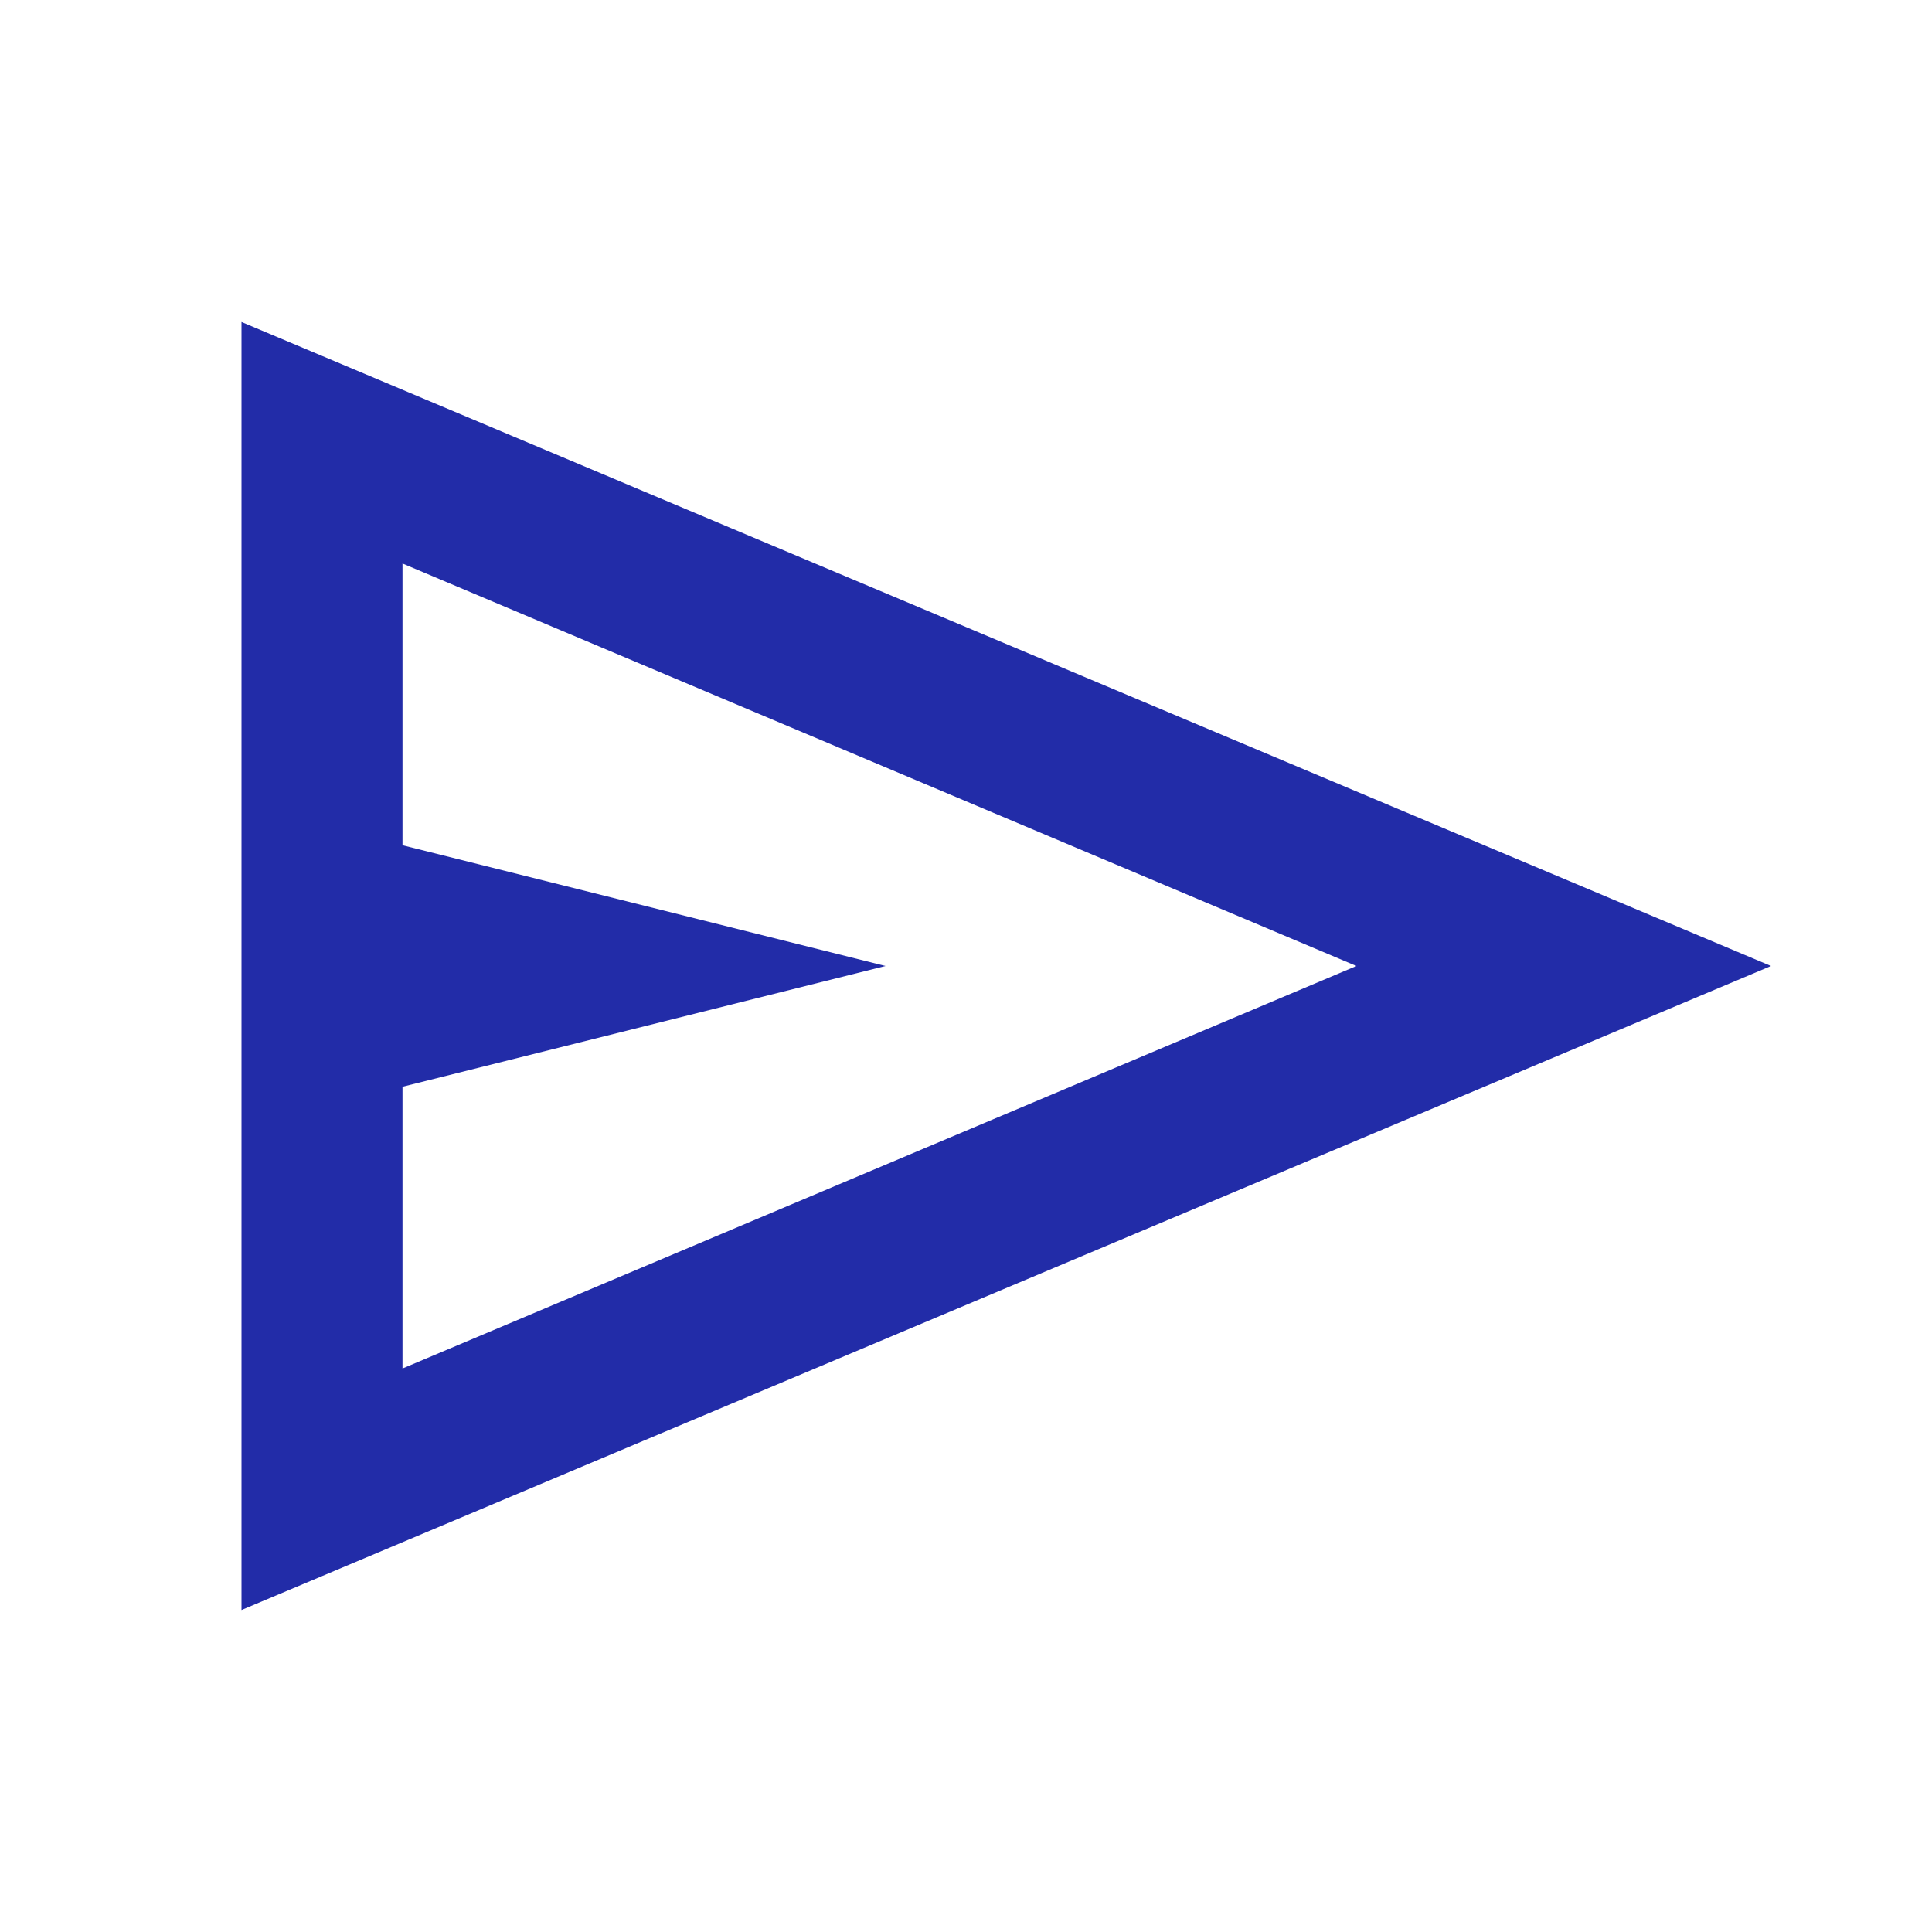
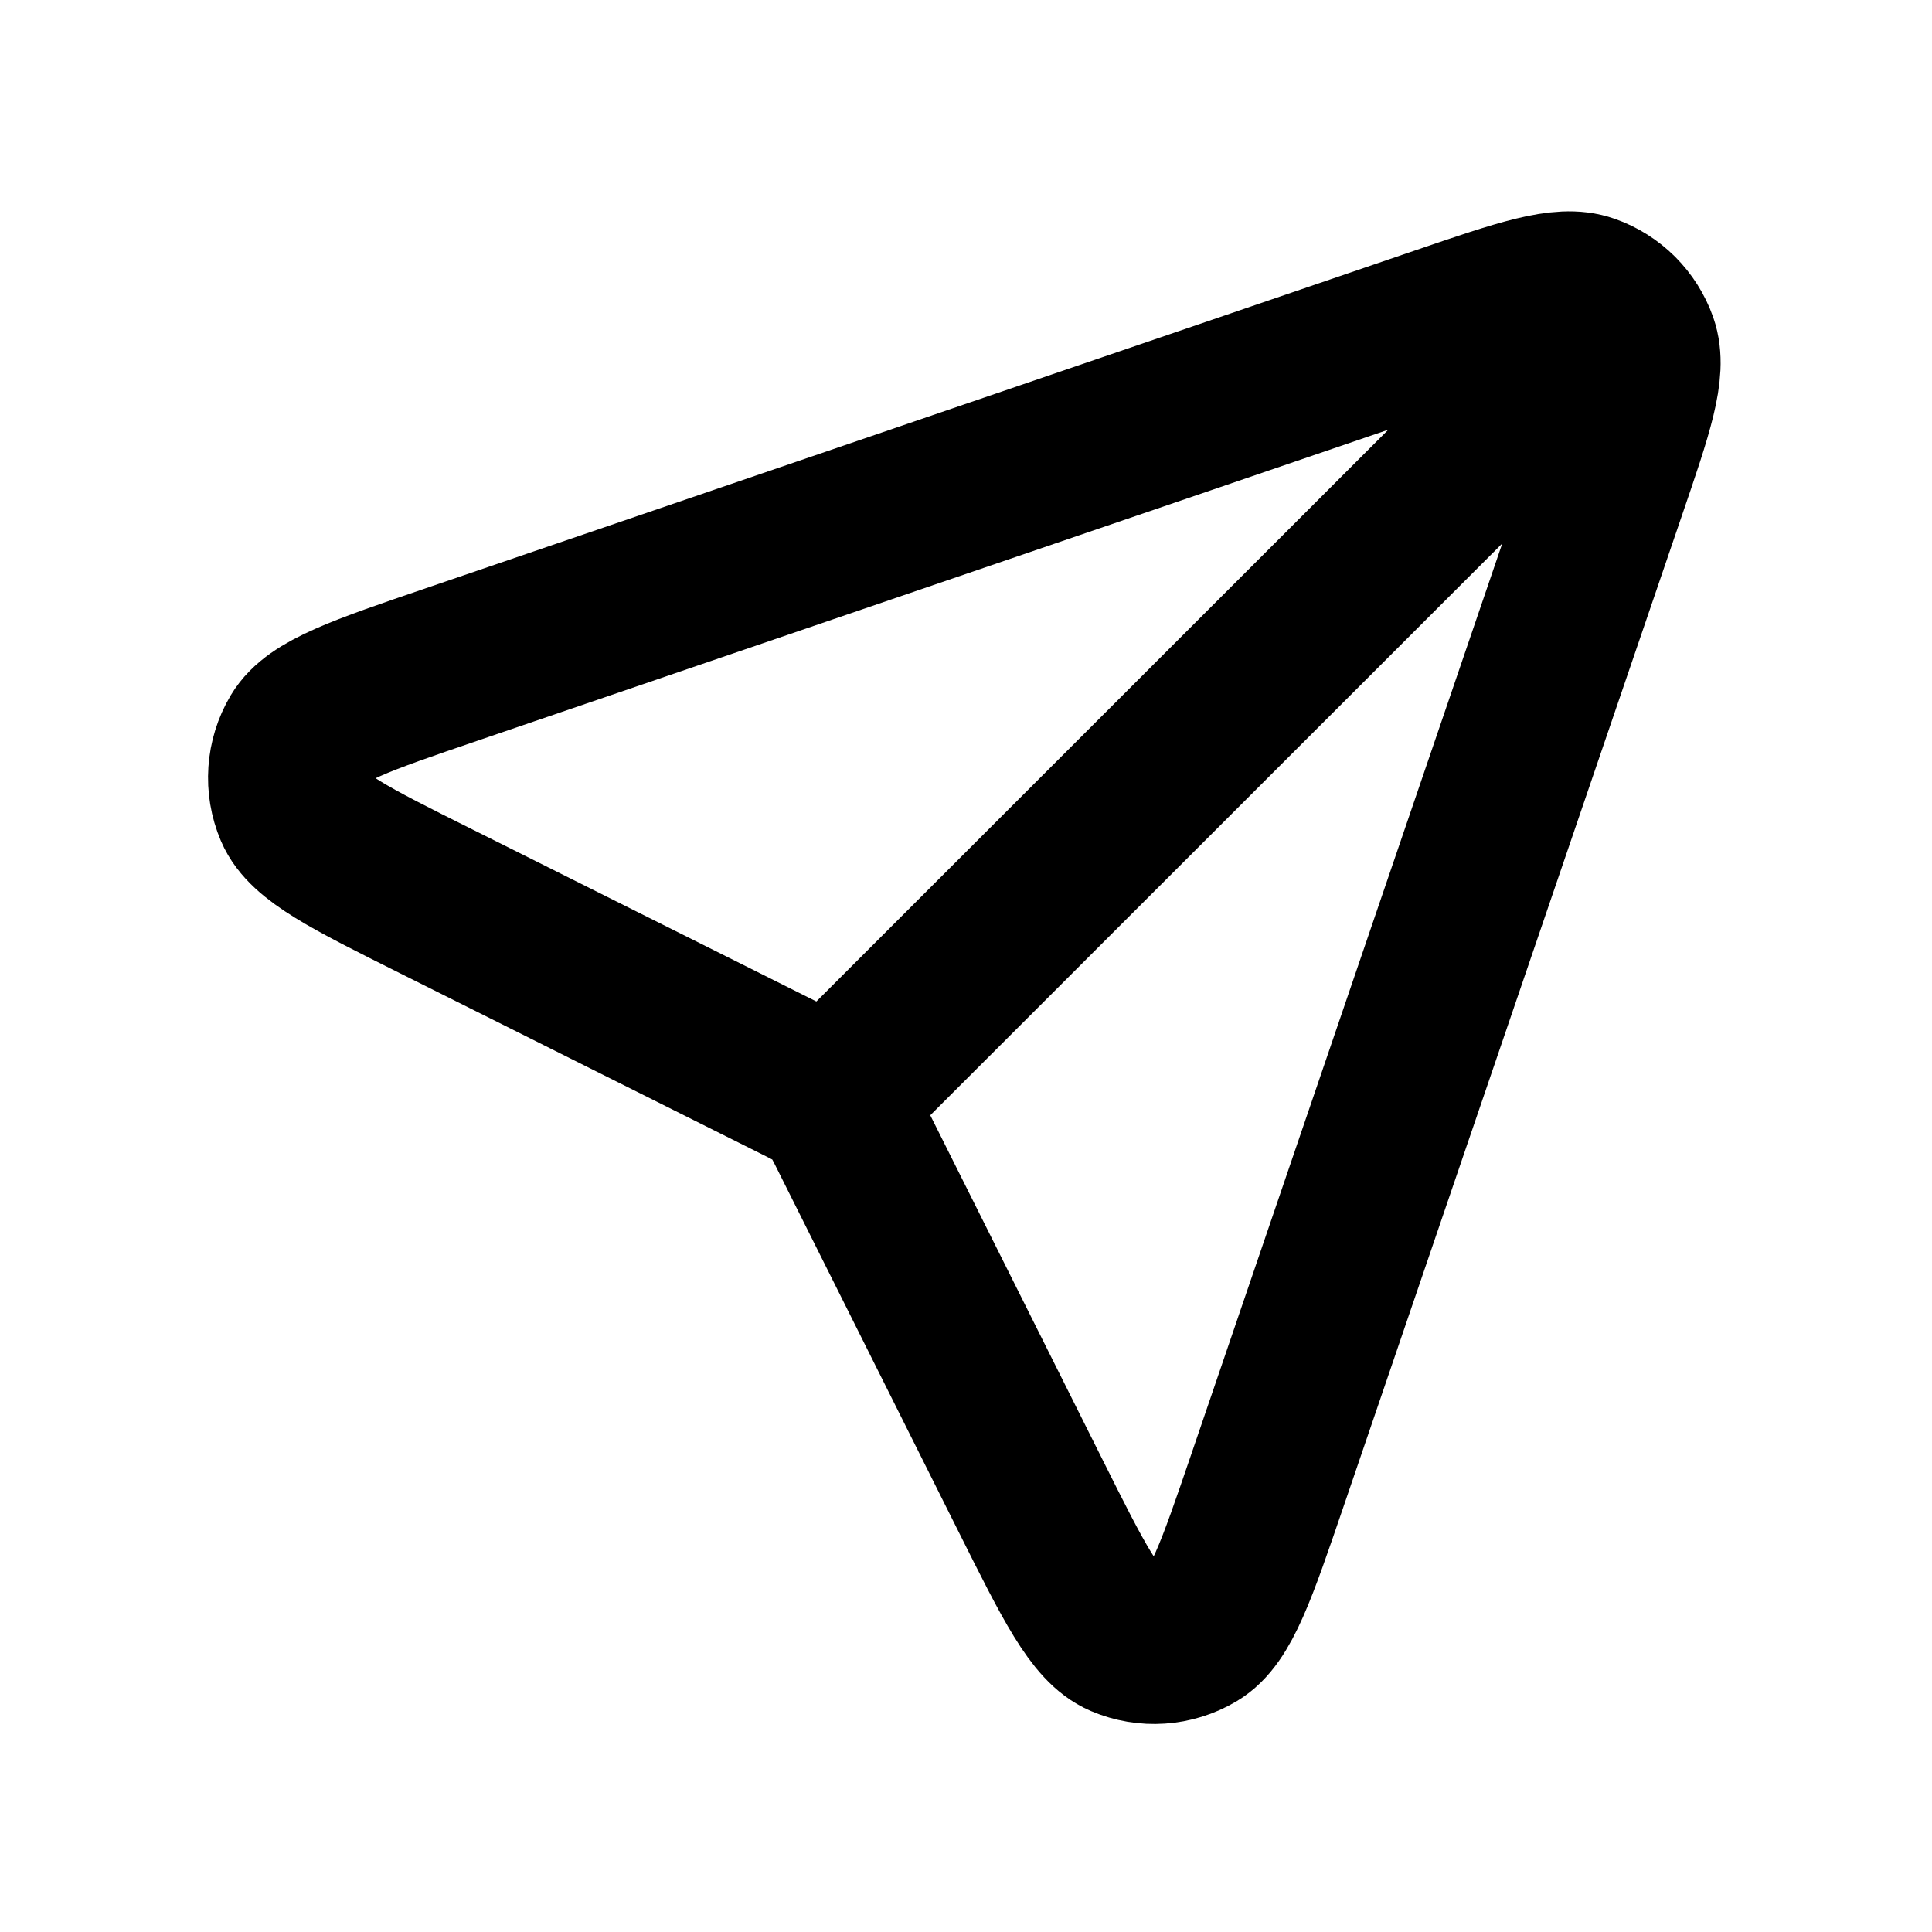
- <svg xmlns="http://www.w3.org/2000/svg" height="24px" viewBox="0 -960 960 960" width="24px" fill="#222CA8">
-   <path d="M120-160v-640l760 320-760 320Zm80-120 474-200-474-200v140l240 60-240 60v140Zm0 0v-400 400Z" />
+ <svg xmlns="http://www.w3.org/2000/svg" width="800px" height="800px" viewBox="0 0 24 24" fill="none">
+   <path d="M10.301 13.695L20.102 3.897M10.579 14.136L12.802 18.58C13.339 19.654 13.607 20.192 13.946 20.336C14.239 20.461 14.575 20.438 14.849 20.275C15.165 20.087 15.359 19.518 15.747 18.382L19.946 6.084C20.285 5.094 20.453 4.599 20.338 4.271C20.237 3.986 20.013 3.762 19.728 3.662C19.401 3.546 18.905 3.715 17.915 4.053L5.618 8.252C4.481 8.64 3.913 8.834 3.725 9.15C3.562 9.424 3.539 9.76 3.664 10.054C3.808 10.392 4.345 10.661 5.419 11.197L9.864 13.42C10.041 13.508 10.13 13.553 10.206 13.612C10.274 13.664 10.335 13.725 10.388 13.793C10.447 13.87 10.491 13.959 10.579 14.136Z" stroke="#000000" stroke-width="2" stroke-linecap="round" stroke-linejoin="round" />
</svg>
